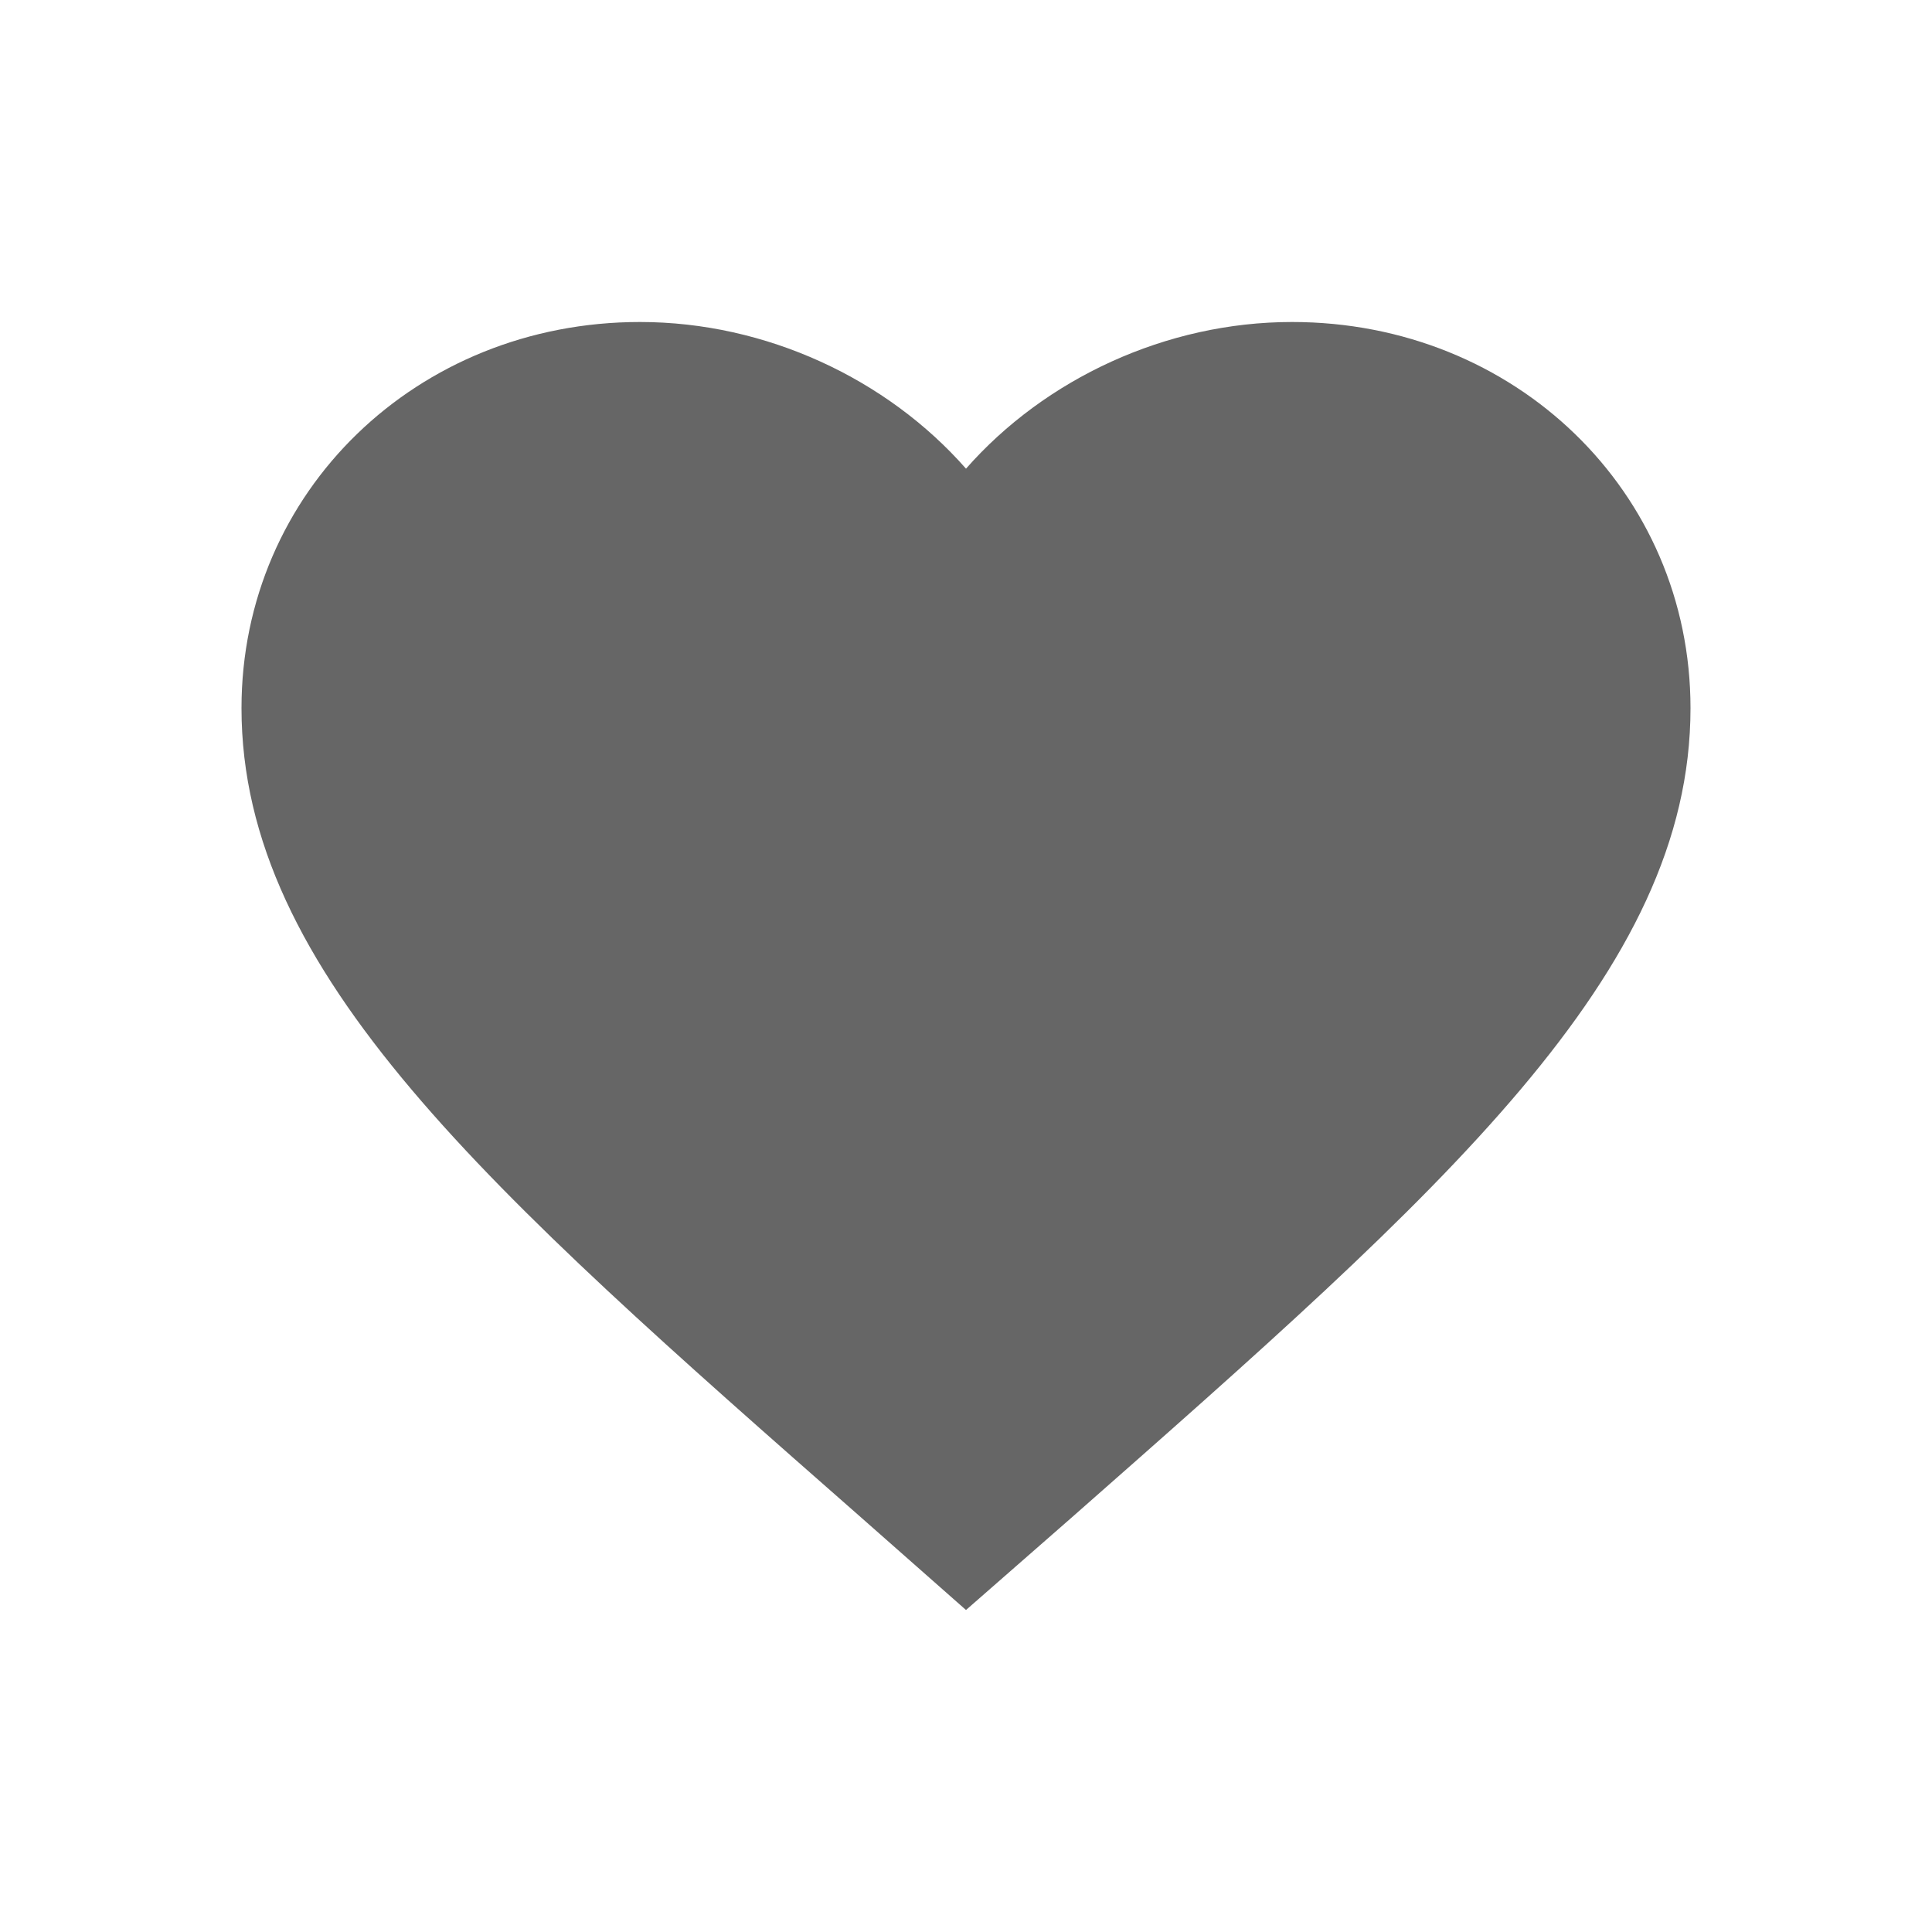
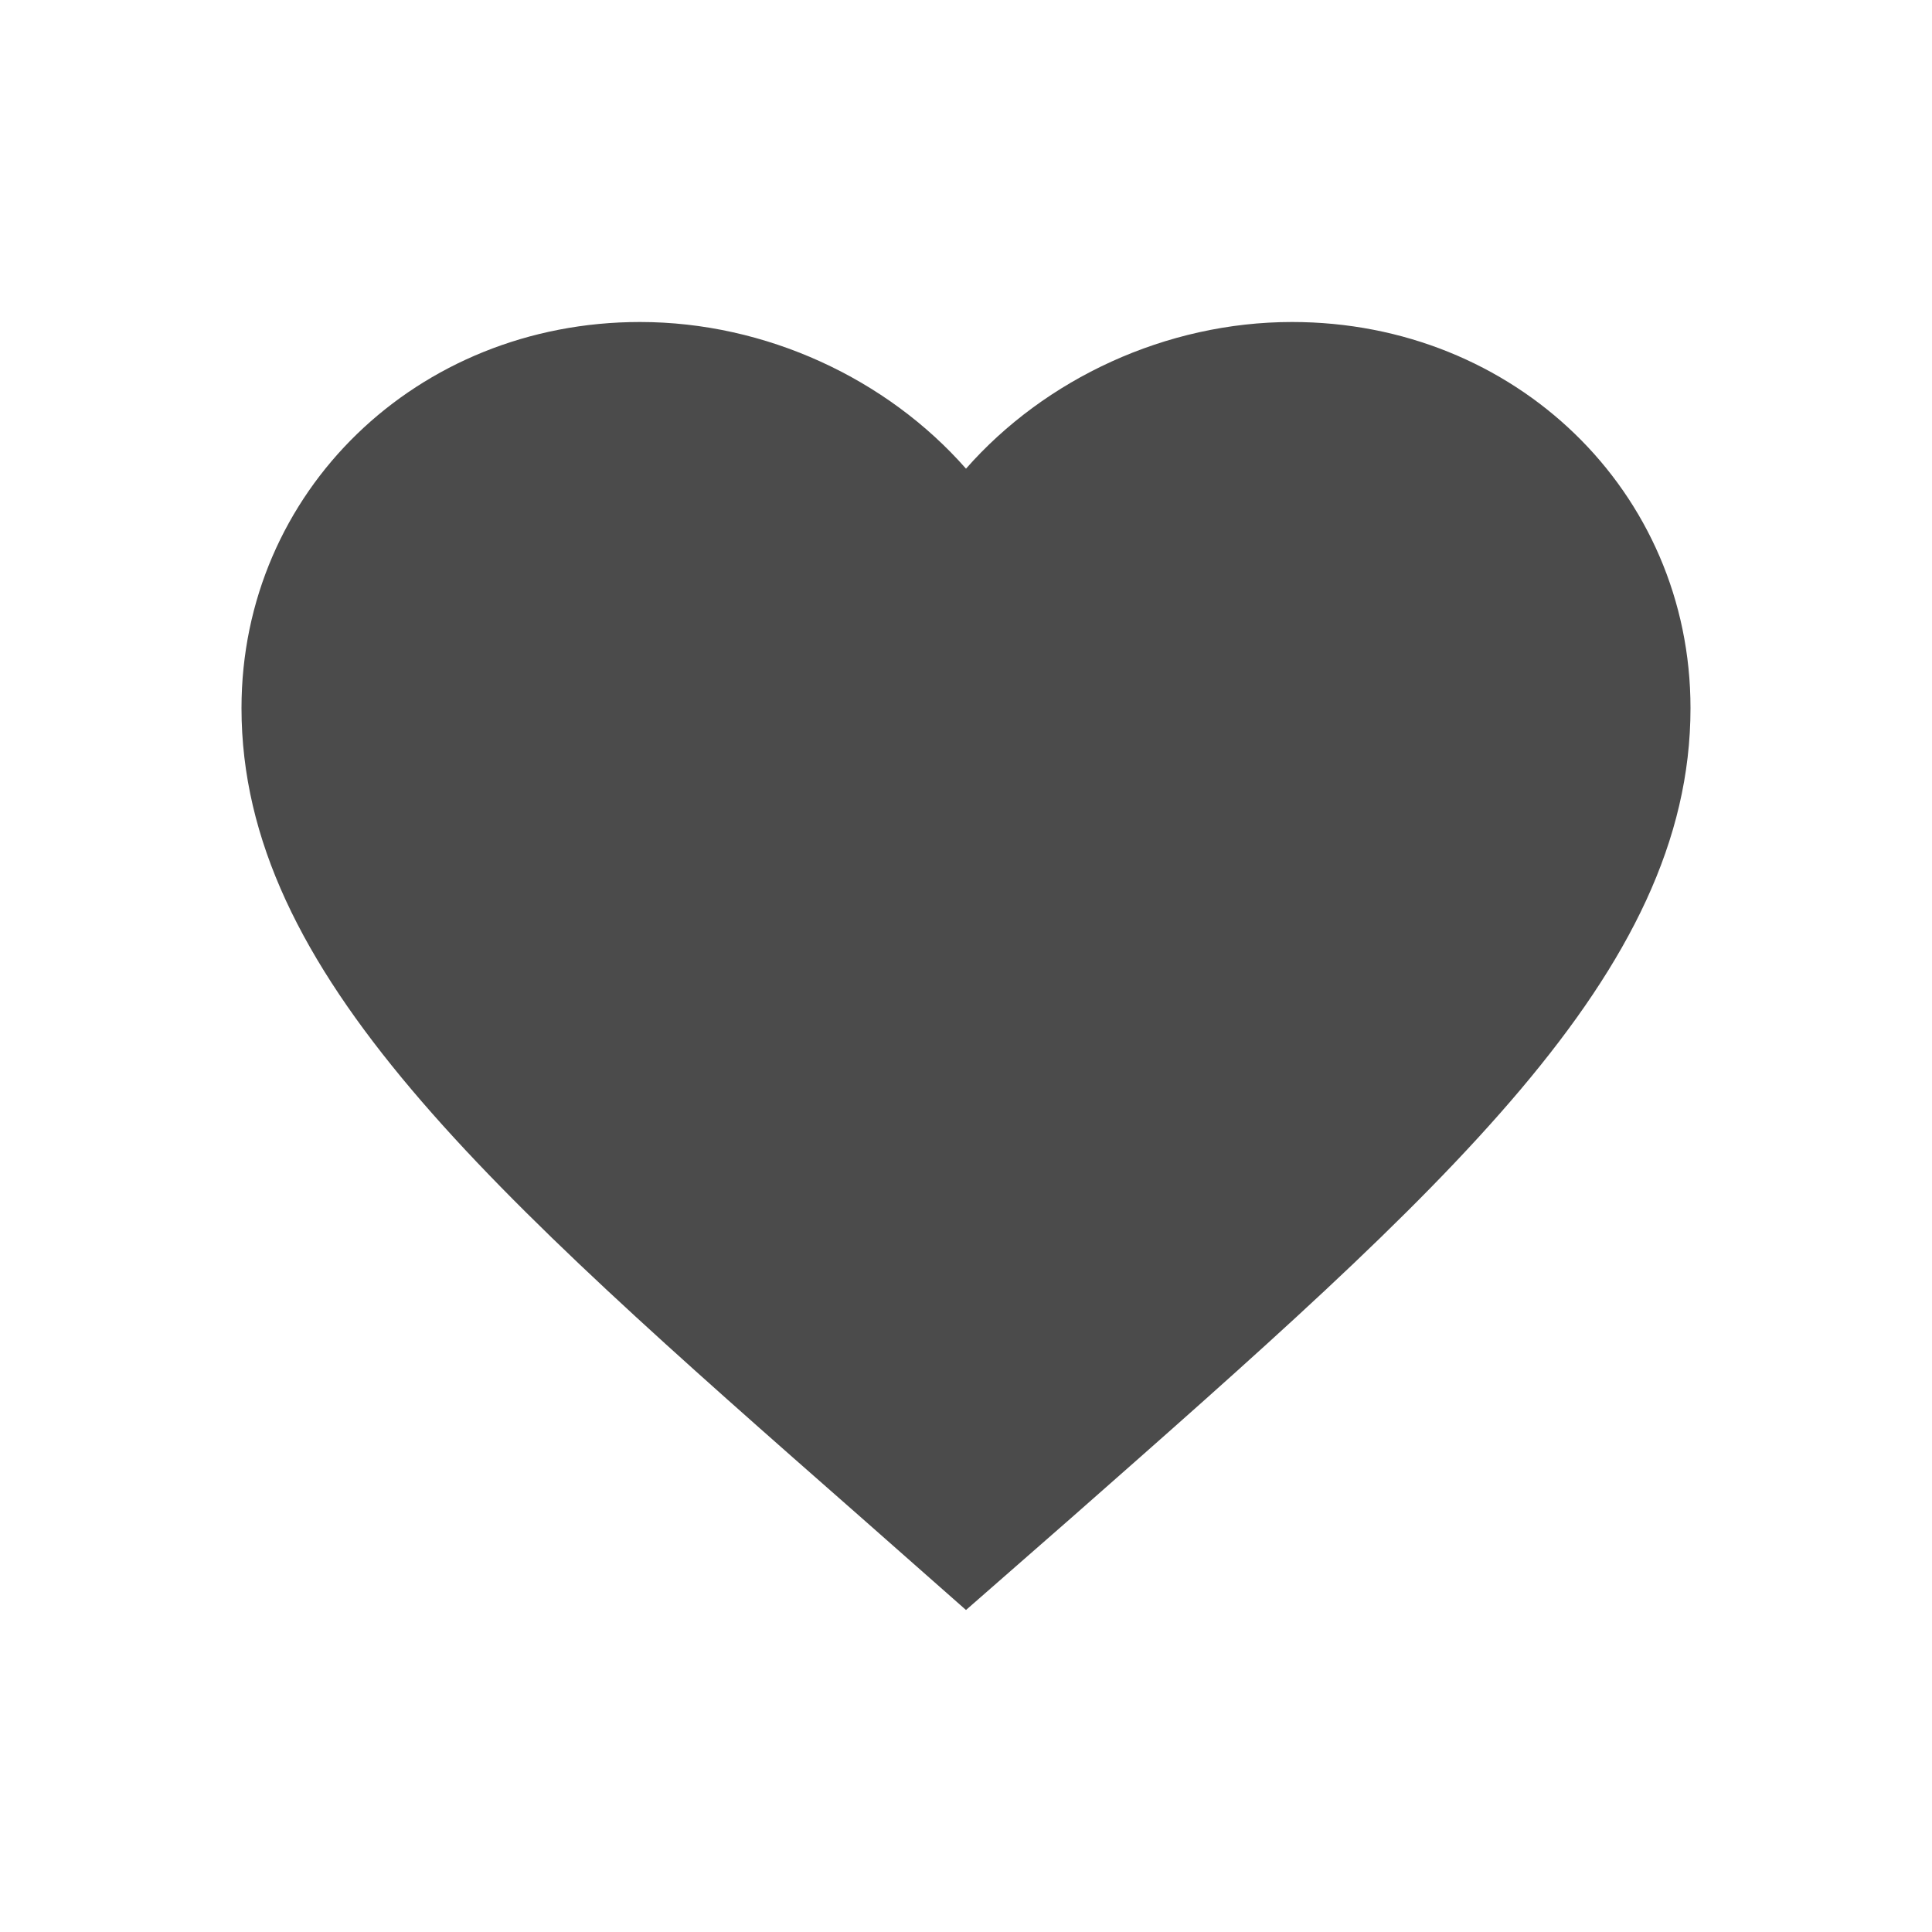
<svg xmlns="http://www.w3.org/2000/svg" xmlns:xlink="http://www.w3.org/1999/xlink" width="24px" height="24px" viewBox="0 0 24 24" version="1.1">
  <defs>
    <path d="M7.695 14.849C3.06 10.777 0 8.092 0 4.796C0 2.11 2.178 0 4.95 0C6.516 0 8.019 0.706 9 1.822C9.981 0.706 11.484 0 13.05 0C15.822 0 18 2.11 18 4.796C18 8.092 14.94 10.777 10.305 14.858L9 16L7.695 14.849Z" transform="translate(3 4)" id="path_1" />
    <clipPath id="mask_1">
      <use xlink:href="#path_1" />
    </clipPath>
  </defs>
  <g id="shopping-cart">
-     <path d="M7.695 14.849C3.06 10.777 0 8.092 0 4.796C0 2.11 2.178 0 4.95 0C6.516 0 8.019 0.706 9 1.822C9.981 0.706 11.484 0 13.05 0C15.822 0 18 2.11 18 4.796C18 8.092 14.94 10.777 10.305 14.858L9 16L7.695 14.849Z" transform="translate(3 4)" id="Icon" fill="#666666" stroke="none" />
+     <path d="M7.695 14.849C3.06 10.777 0 8.092 0 4.796C0 2.11 2.178 0 4.95 0C6.516 0 8.019 0.706 9 1.822C9.981 0.706 11.484 0 13.05 0C15.822 0 18 2.11 18 4.796C18 8.092 14.94 10.777 10.305 14.858L9 16L7.695 14.849Z" transform="translate(3 4)" id="Icon" fill="#4B4B4B" stroke="none" />
  </g>
</svg>
